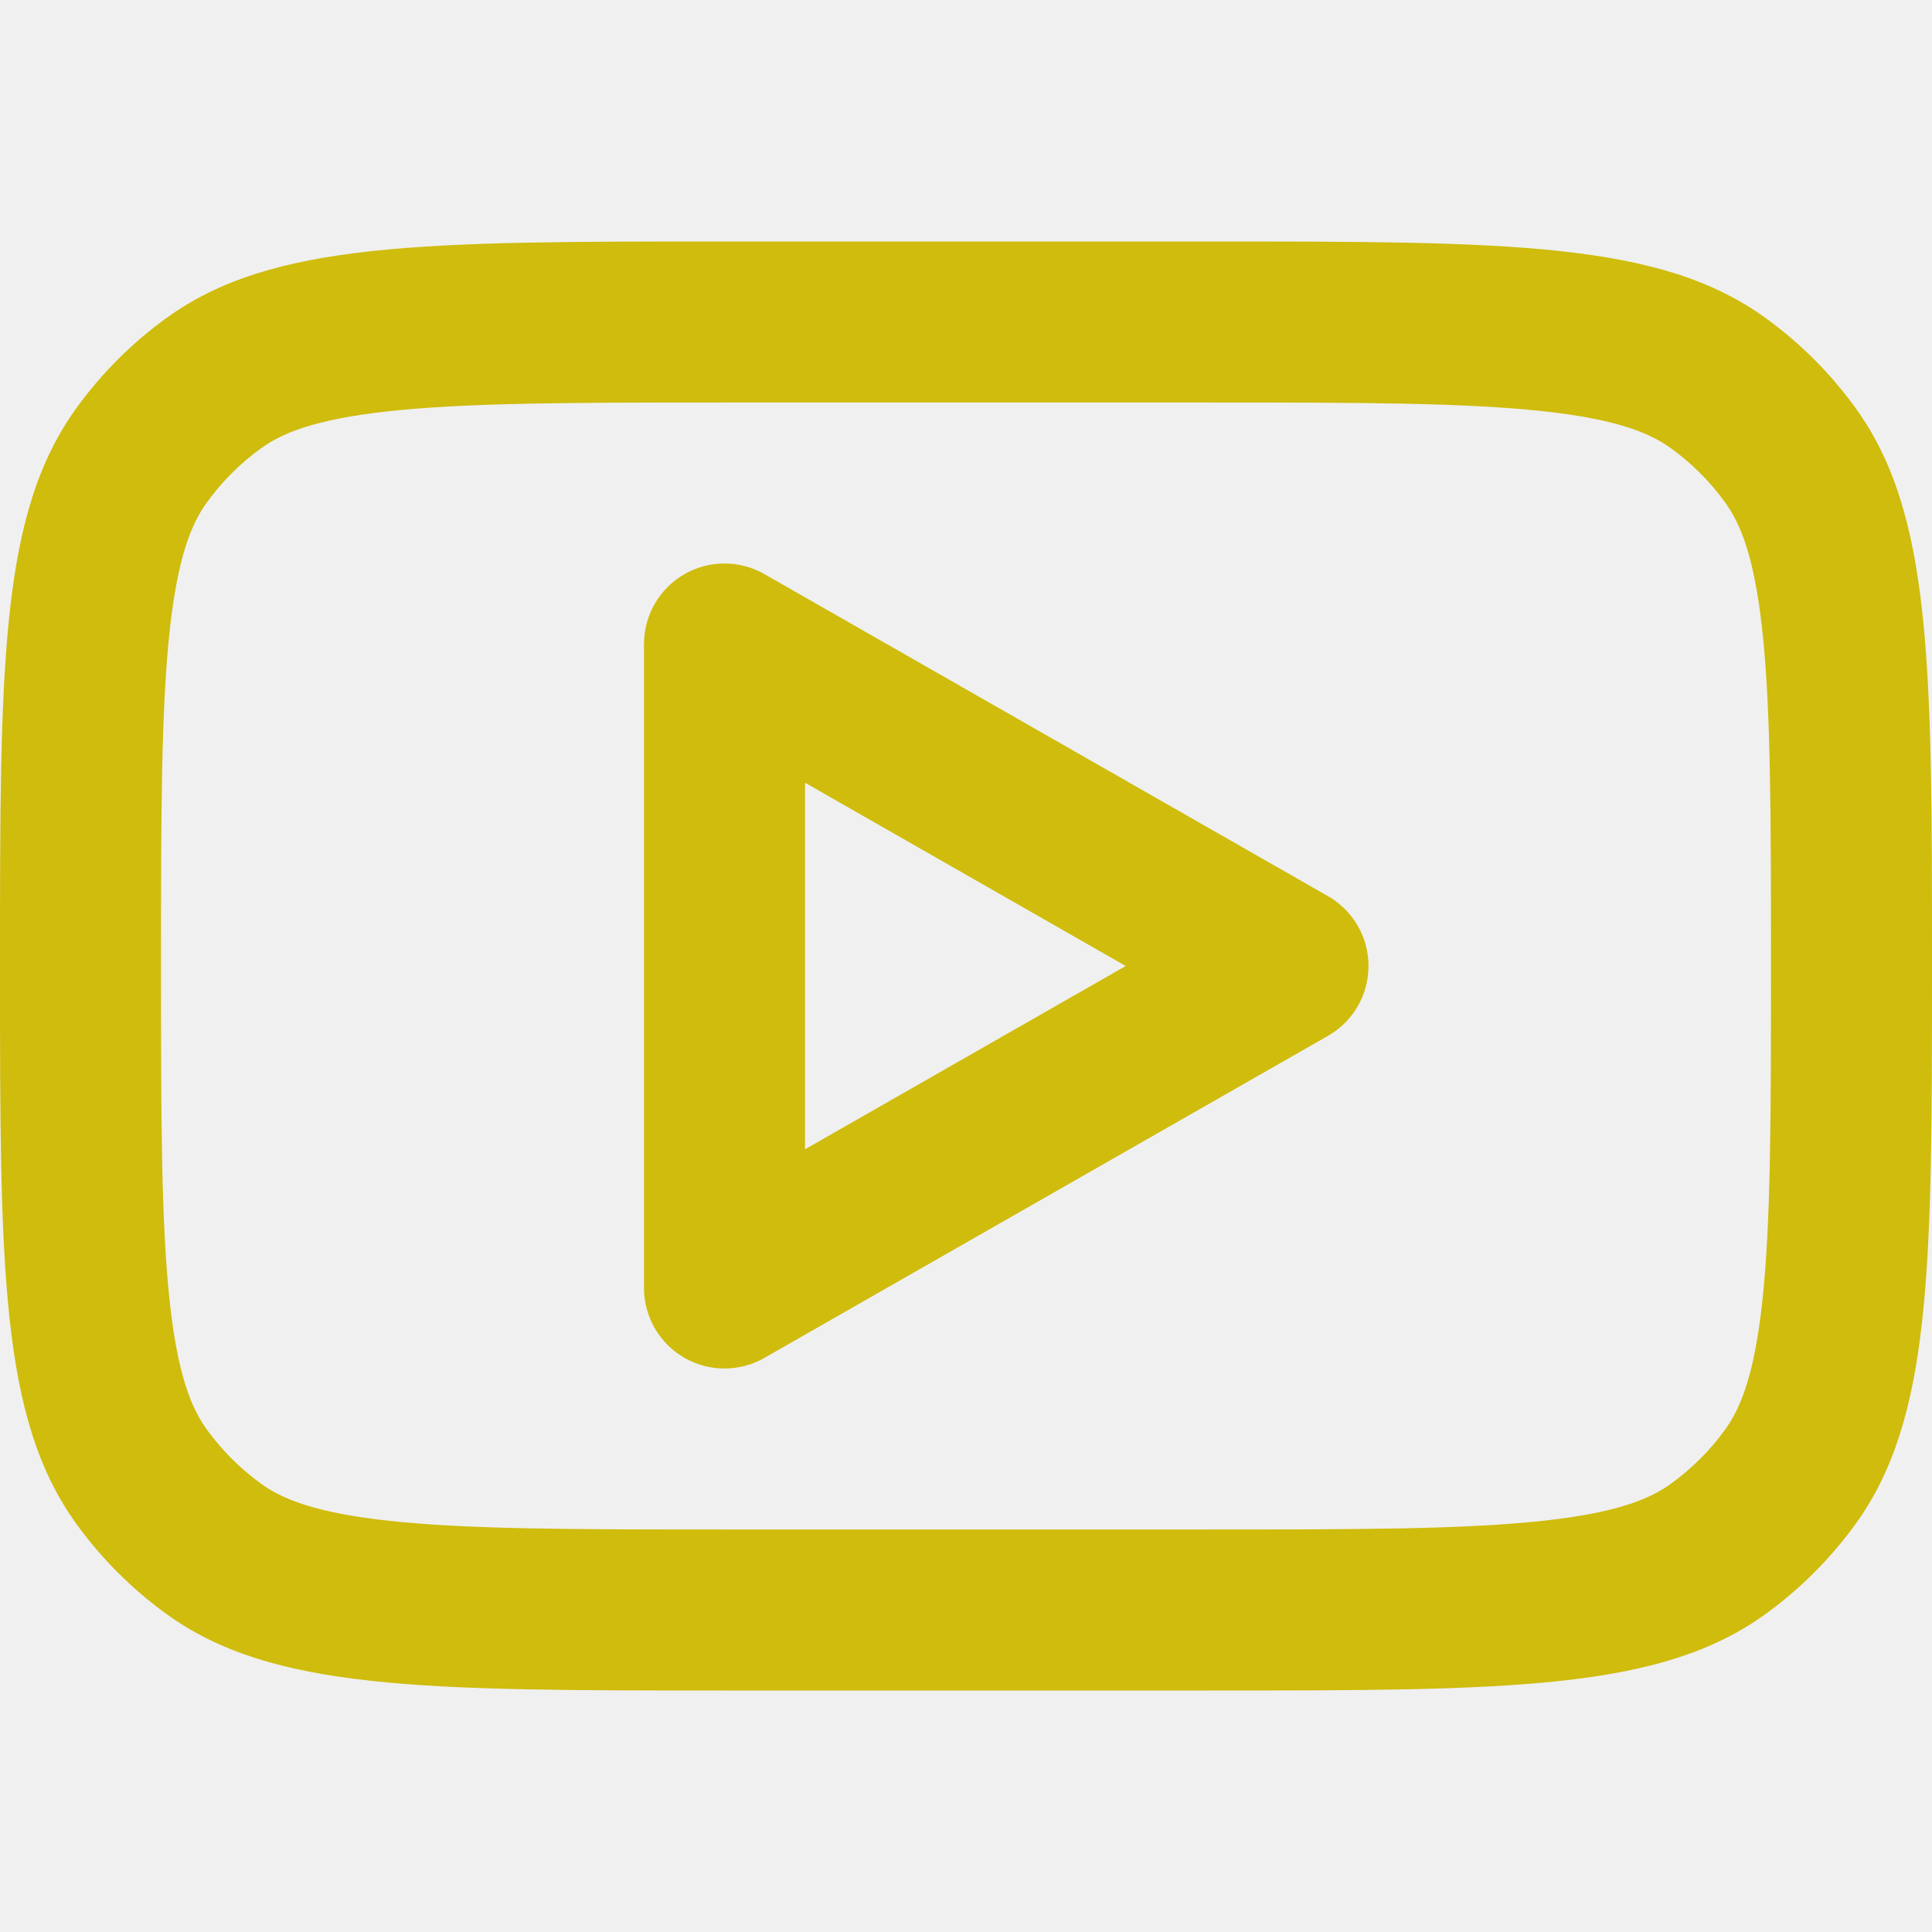
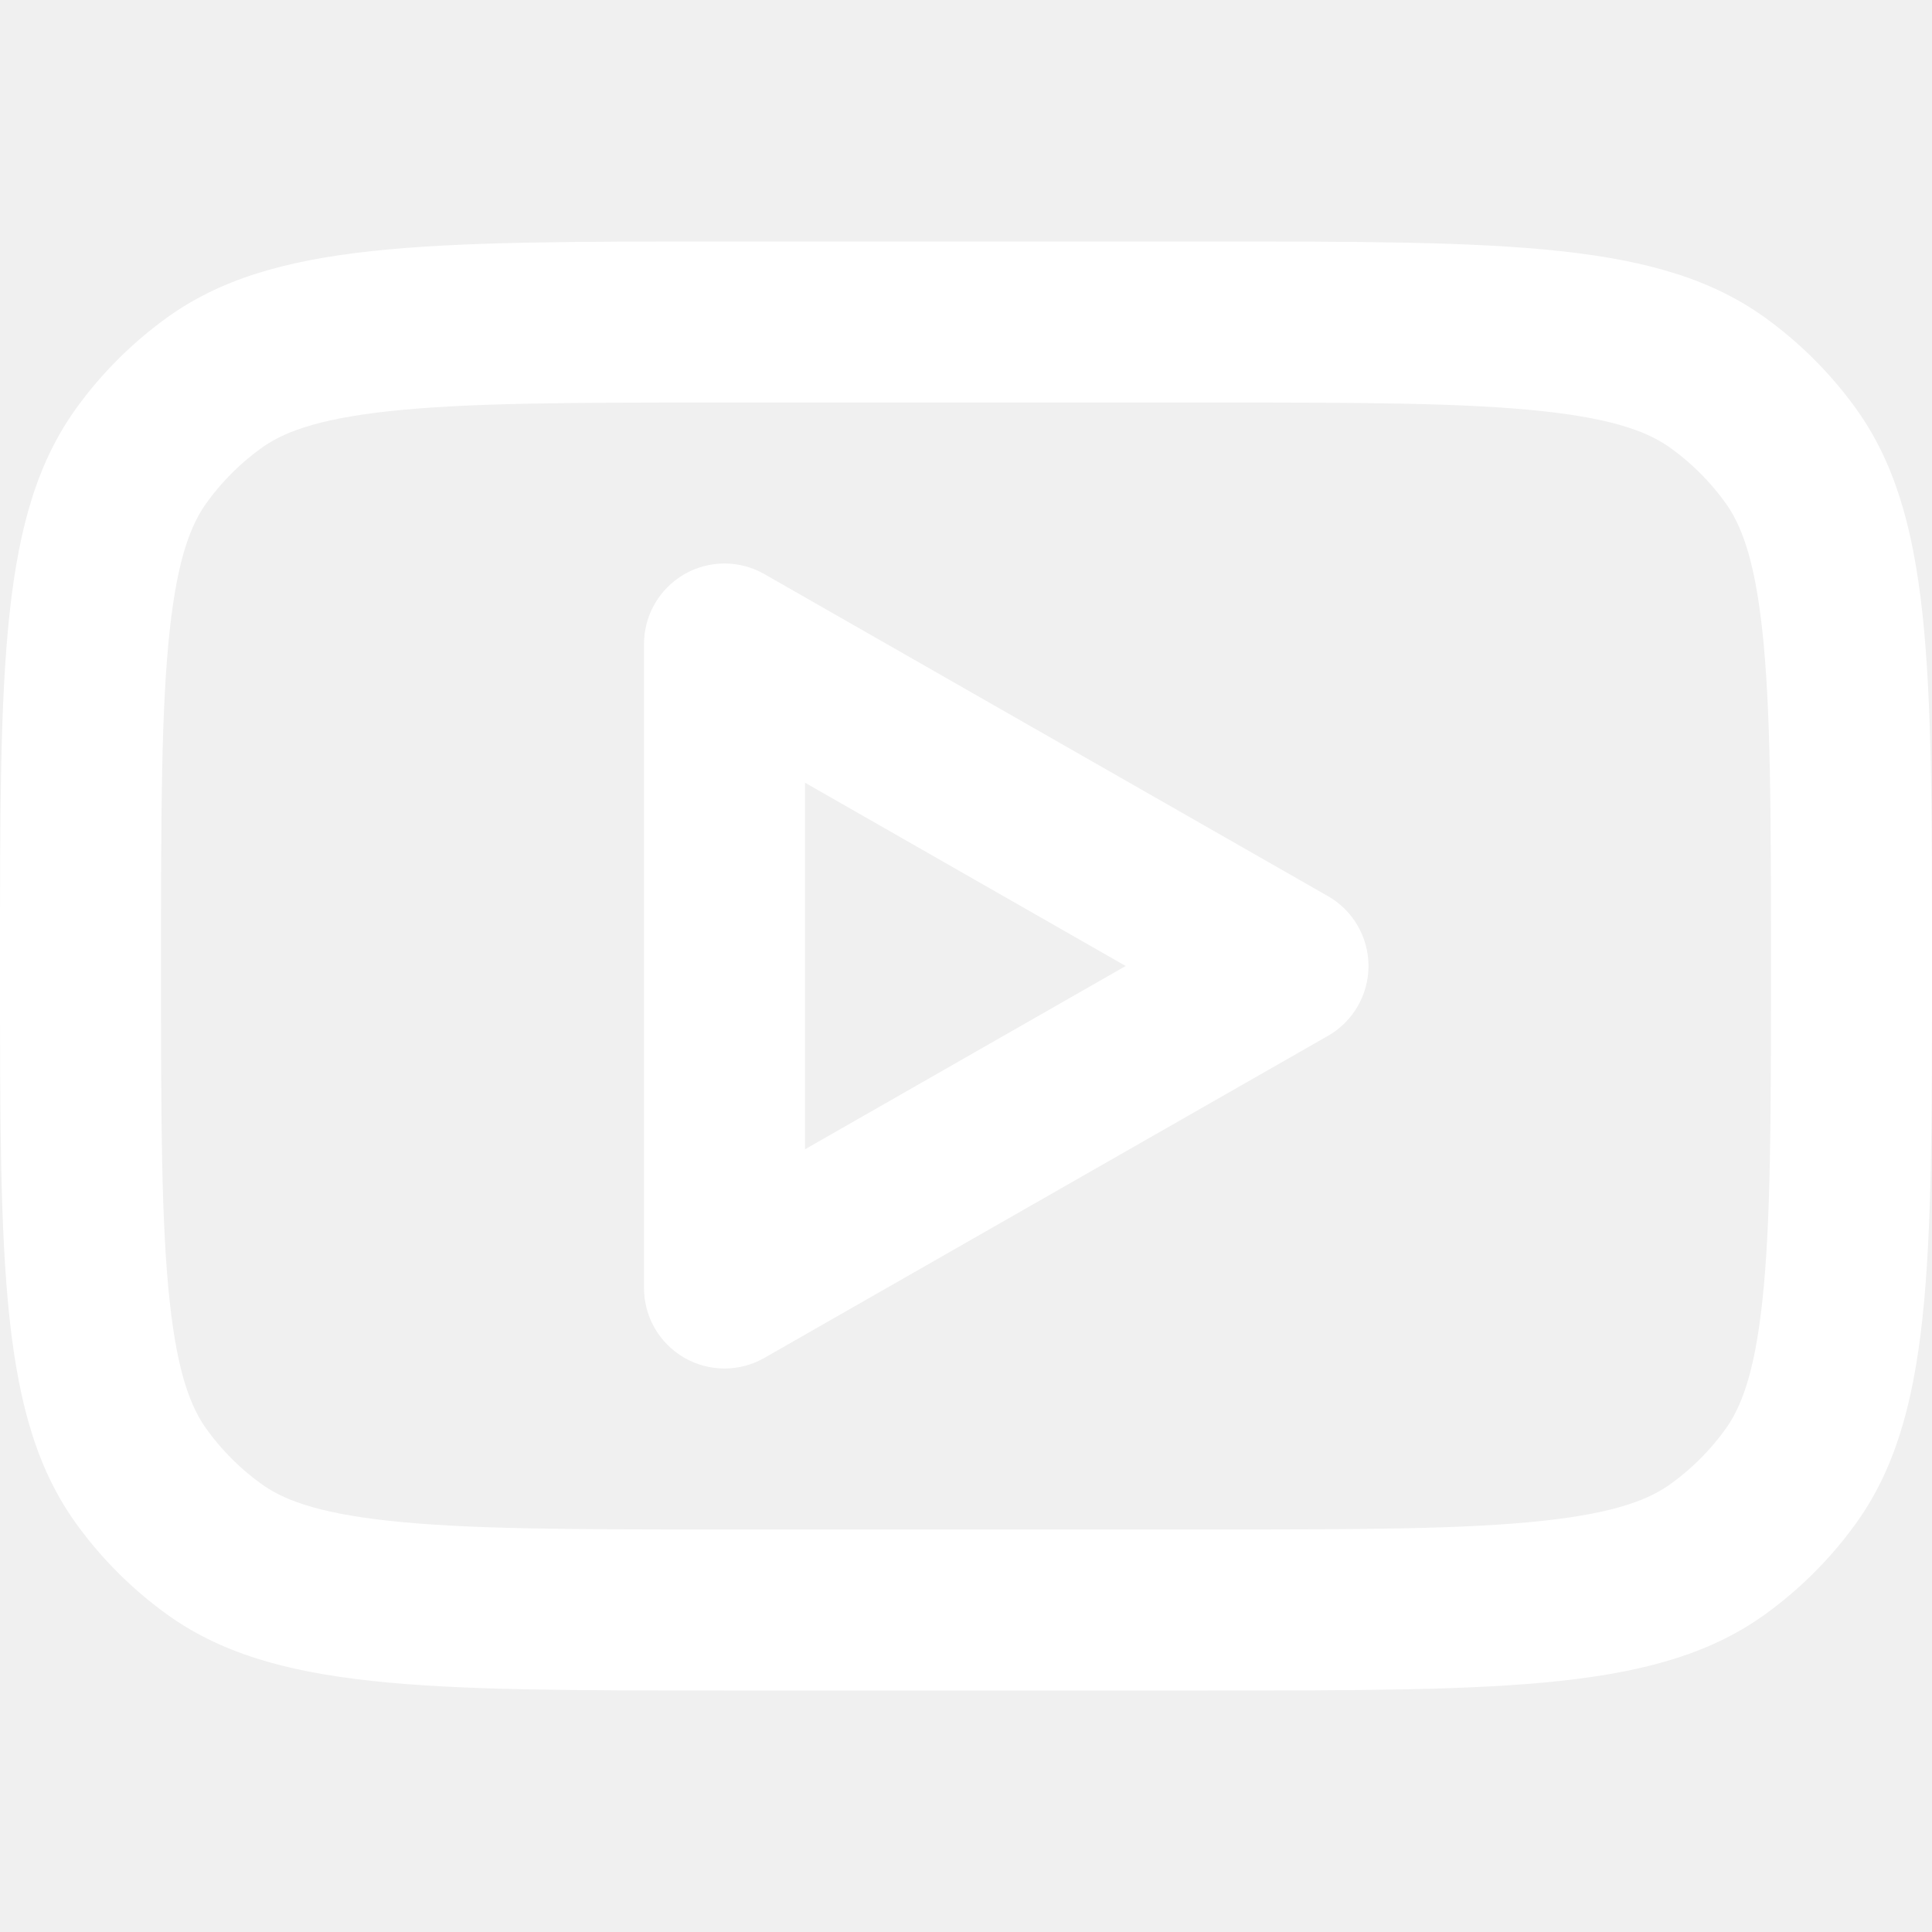
<svg xmlns="http://www.w3.org/2000/svg" width="800px" height="800px" viewBox="0 0 24 24" fill="none">
  <g id="SVGRepo_bgCarrier" stroke-width="0" />
  <g id="SVGRepo_tracerCarrier" stroke-linecap="round" stroke-linejoin="round" />
  <g id="SVGRepo_iconCarrier">
-     <path fill-rule="evenodd" clip-rule="evenodd" d="M9.496 7.132C9.187 6.955 8.806 6.956 8.498 7.135C8.19 7.314 8 7.644 8 8V16C8 16.357 8.19 16.686 8.498 16.865C8.806 17.044 9.187 17.045 9.496 16.868L16.496 12.868C16.808 12.69 17 12.359 17 12C17 11.641 16.808 11.31 16.496 11.132L9.496 7.132ZM13.984 12L10 14.277V9.723L13.984 12Z" fill="#CFBC0C" />
-     <path fill-rule="evenodd" clip-rule="evenodd" d="M0 12C0 8.25 0 6.375 0.955 5.061C1.263 4.637 1.637 4.263 2.061 3.955C3.375 3 5.25 3 9 3H15C18.75 3 20.625 3 21.939 3.955C22.363 4.263 22.737 4.637 23.045 5.061C24 6.375 24 8.25 24 12C24 15.75 24 17.625 23.045 18.939C22.737 19.363 22.363 19.737 21.939 20.045C20.625 21 18.75 21 15 21H9C5.25 21 3.375 21 2.061 20.045C1.637 19.737 1.263 19.363 0.955 18.939C0 17.625 0 15.75 0 12ZM9 5H15C16.919 5 18.198 5.003 19.167 5.108C20.099 5.209 20.504 5.384 20.763 5.573C21.018 5.758 21.242 5.982 21.427 6.237C21.616 6.496 21.791 6.901 21.892 7.833C21.997 8.802 22 10.081 22 12C22 13.919 21.997 15.198 21.892 16.167C21.791 17.099 21.616 17.504 21.427 17.763C21.242 18.018 21.018 18.242 20.763 18.427C20.504 18.616 20.099 18.791 19.167 18.892C18.198 18.997 16.919 19 15 19H9C7.081 19 5.802 18.997 4.833 18.892C3.901 18.791 3.496 18.616 3.237 18.427C2.982 18.242 2.758 18.018 2.573 17.763C2.384 17.504 2.209 17.099 2.108 16.167C2.003 15.198 2 13.919 2 12C2 10.081 2.003 8.802 2.108 7.833C2.209 6.901 2.384 6.496 2.573 6.237C2.758 5.982 2.982 5.758 3.237 5.573C3.496 5.384 3.901 5.209 4.833 5.108C5.802 5.003 7.081 5 9 5Z" fill="#CFBC0C" />
+     <path fill-rule="evenodd" clip-rule="evenodd" d="M9.496 7.132C9.187 6.955 8.806 6.956 8.498 7.135C8.19 7.314 8 7.644 8 8V16C8 16.357 8.19 16.686 8.498 16.865C8.806 17.044 9.187 17.045 9.496 16.868L16.496 12.868C16.808 12.69 17 12.359 17 12C17 11.641 16.808 11.31 16.496 11.132L9.496 7.132ZM13.984 12L10 14.277V9.723L13.984 12Z" fill="#ffffff" />
+     <path fill-rule="evenodd" clip-rule="evenodd" d="M0 12C0 8.25 0 6.375 0.955 5.061C1.263 4.637 1.637 4.263 2.061 3.955C3.375 3 5.25 3 9 3H15C18.75 3 20.625 3 21.939 3.955C22.363 4.263 22.737 4.637 23.045 5.061C24 6.375 24 8.25 24 12C24 15.75 24 17.625 23.045 18.939C22.737 19.363 22.363 19.737 21.939 20.045C20.625 21 18.75 21 15 21H9C5.25 21 3.375 21 2.061 20.045C1.637 19.737 1.263 19.363 0.955 18.939C0 17.625 0 15.75 0 12ZM9 5H15C16.919 5 18.198 5.003 19.167 5.108C20.099 5.209 20.504 5.384 20.763 5.573C21.018 5.758 21.242 5.982 21.427 6.237C21.616 6.496 21.791 6.901 21.892 7.833C21.997 8.802 22 10.081 22 12C22 13.919 21.997 15.198 21.892 16.167C21.791 17.099 21.616 17.504 21.427 17.763C21.242 18.018 21.018 18.242 20.763 18.427C20.504 18.616 20.099 18.791 19.167 18.892C18.198 18.997 16.919 19 15 19H9C7.081 19 5.802 18.997 4.833 18.892C3.901 18.791 3.496 18.616 3.237 18.427C2.982 18.242 2.758 18.018 2.573 17.763C2.384 17.504 2.209 17.099 2.108 16.167C2.003 15.198 2 13.919 2 12C2 10.081 2.003 8.802 2.108 7.833C2.209 6.901 2.384 6.496 2.573 6.237C2.758 5.982 2.982 5.758 3.237 5.573C3.496 5.384 3.901 5.209 4.833 5.108C5.802 5.003 7.081 5 9 5Z" fill="#ffffff" />
  </g>
</svg>
